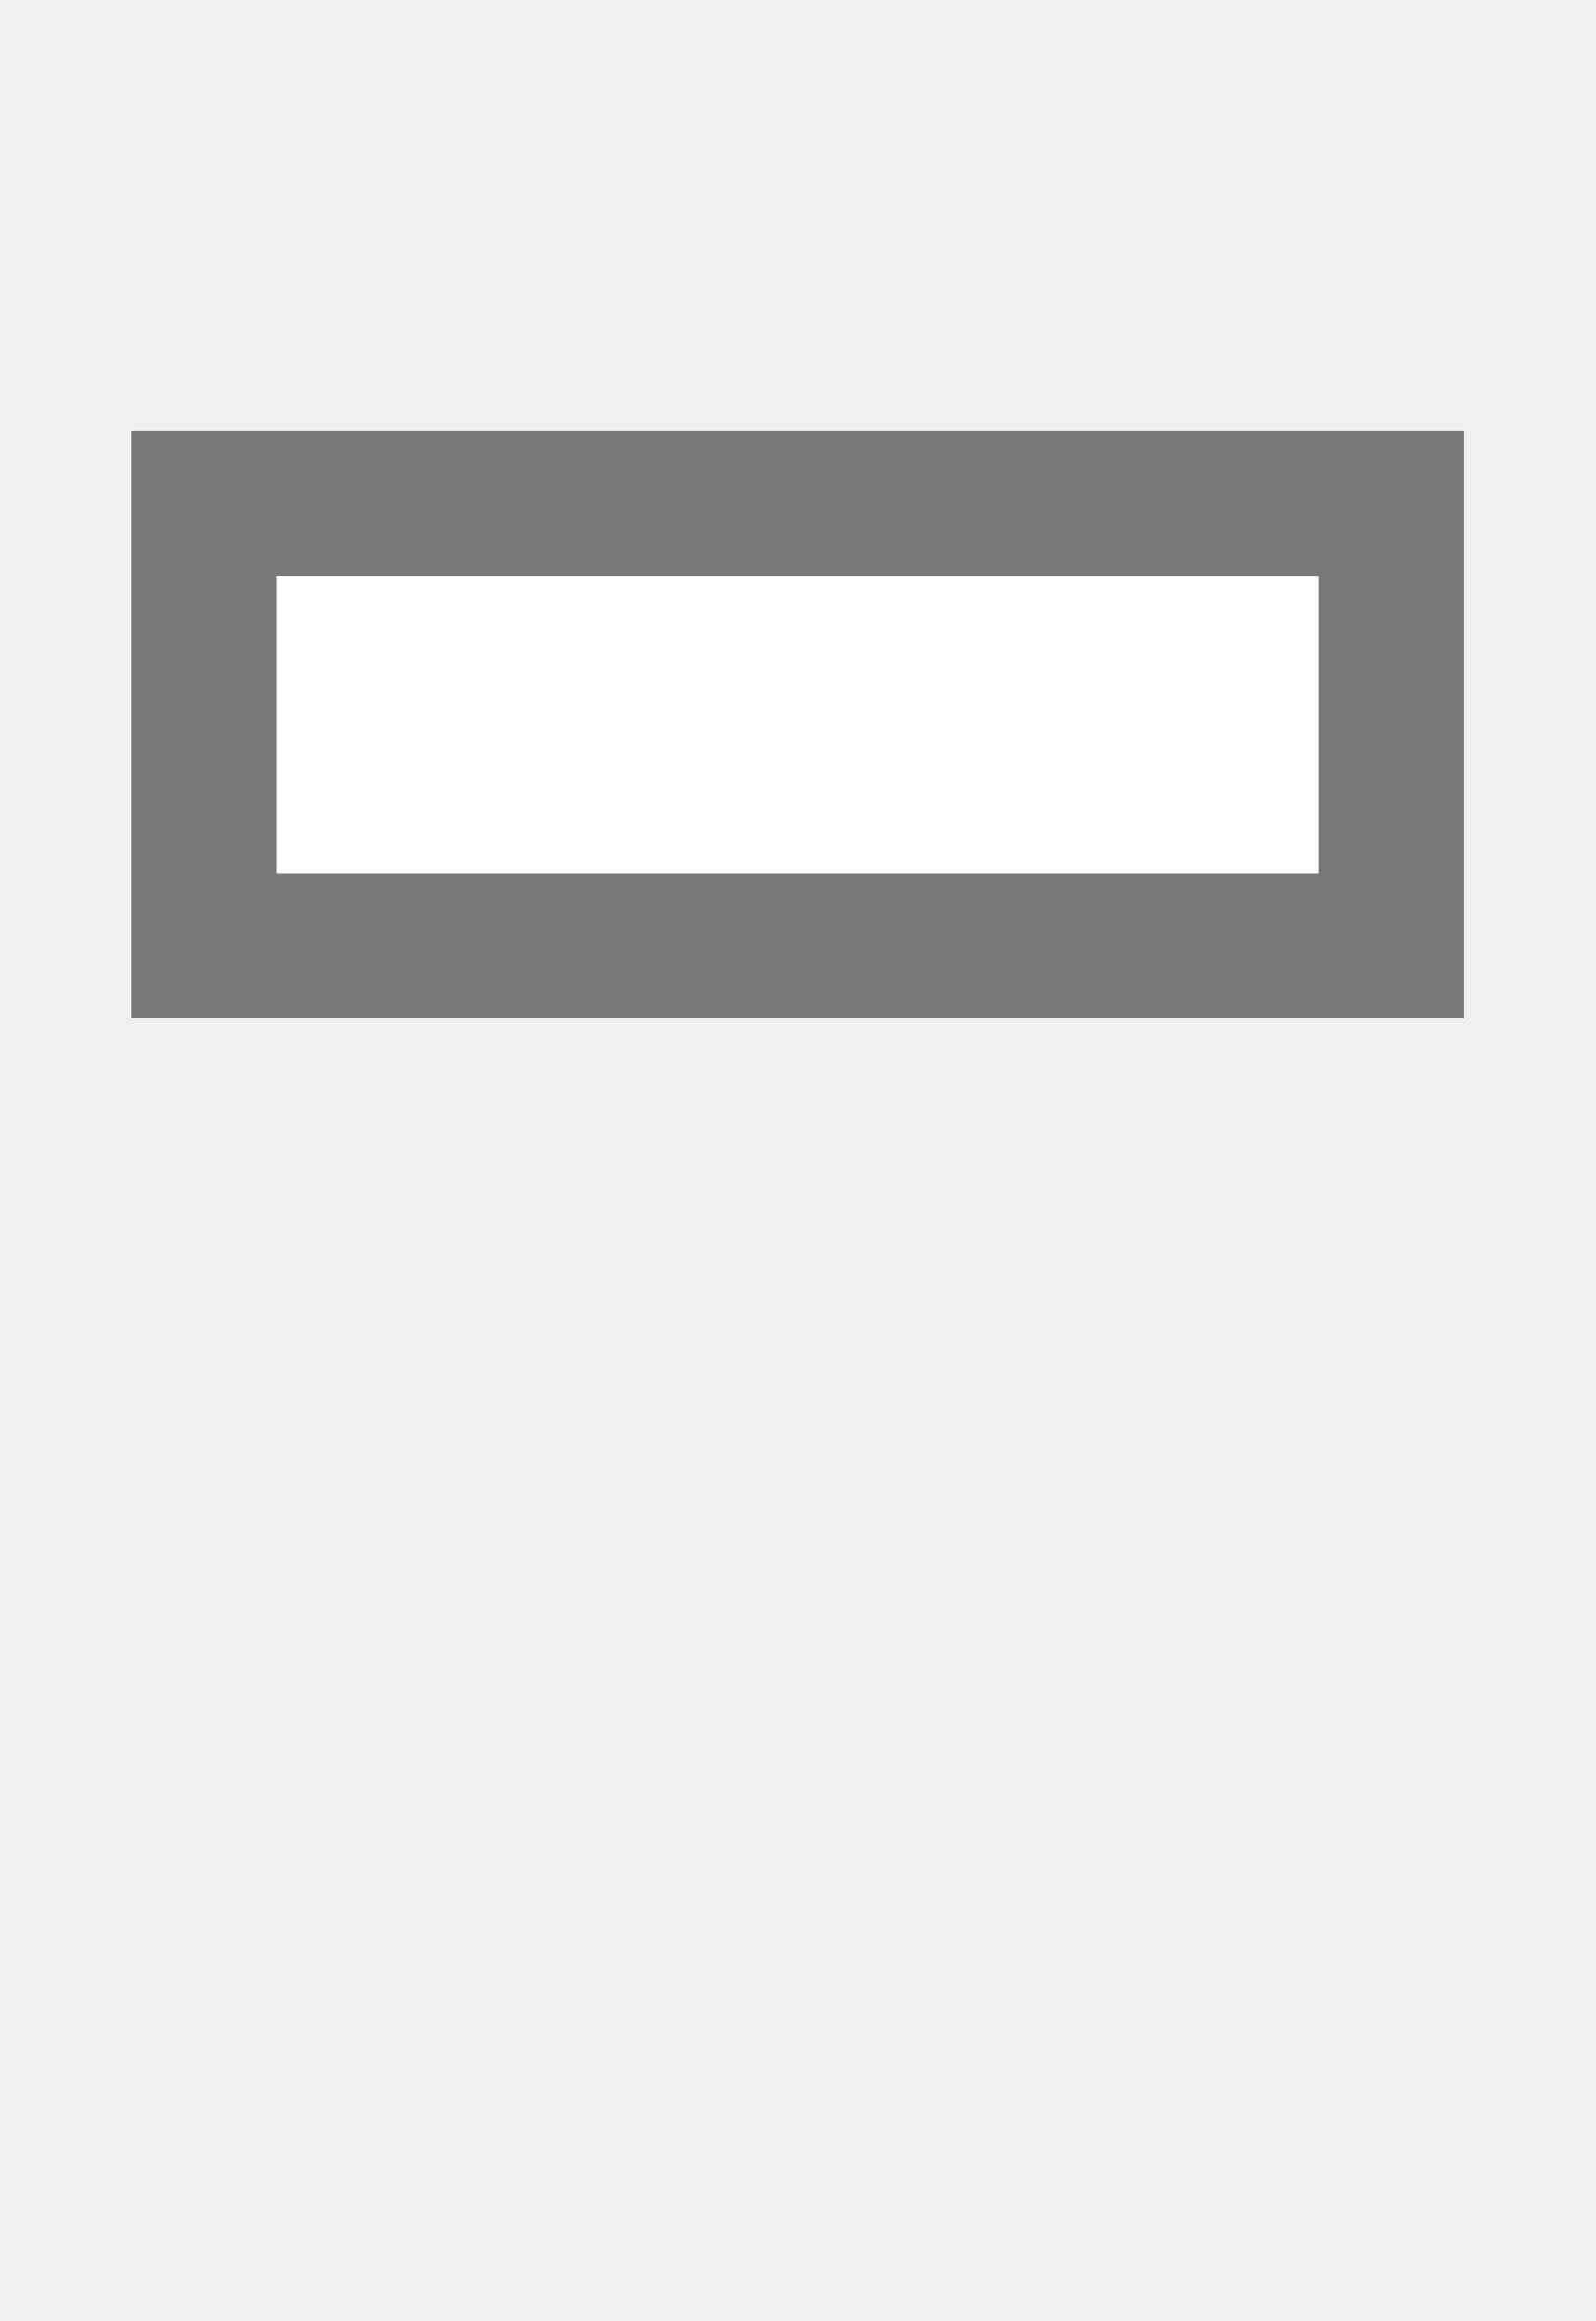
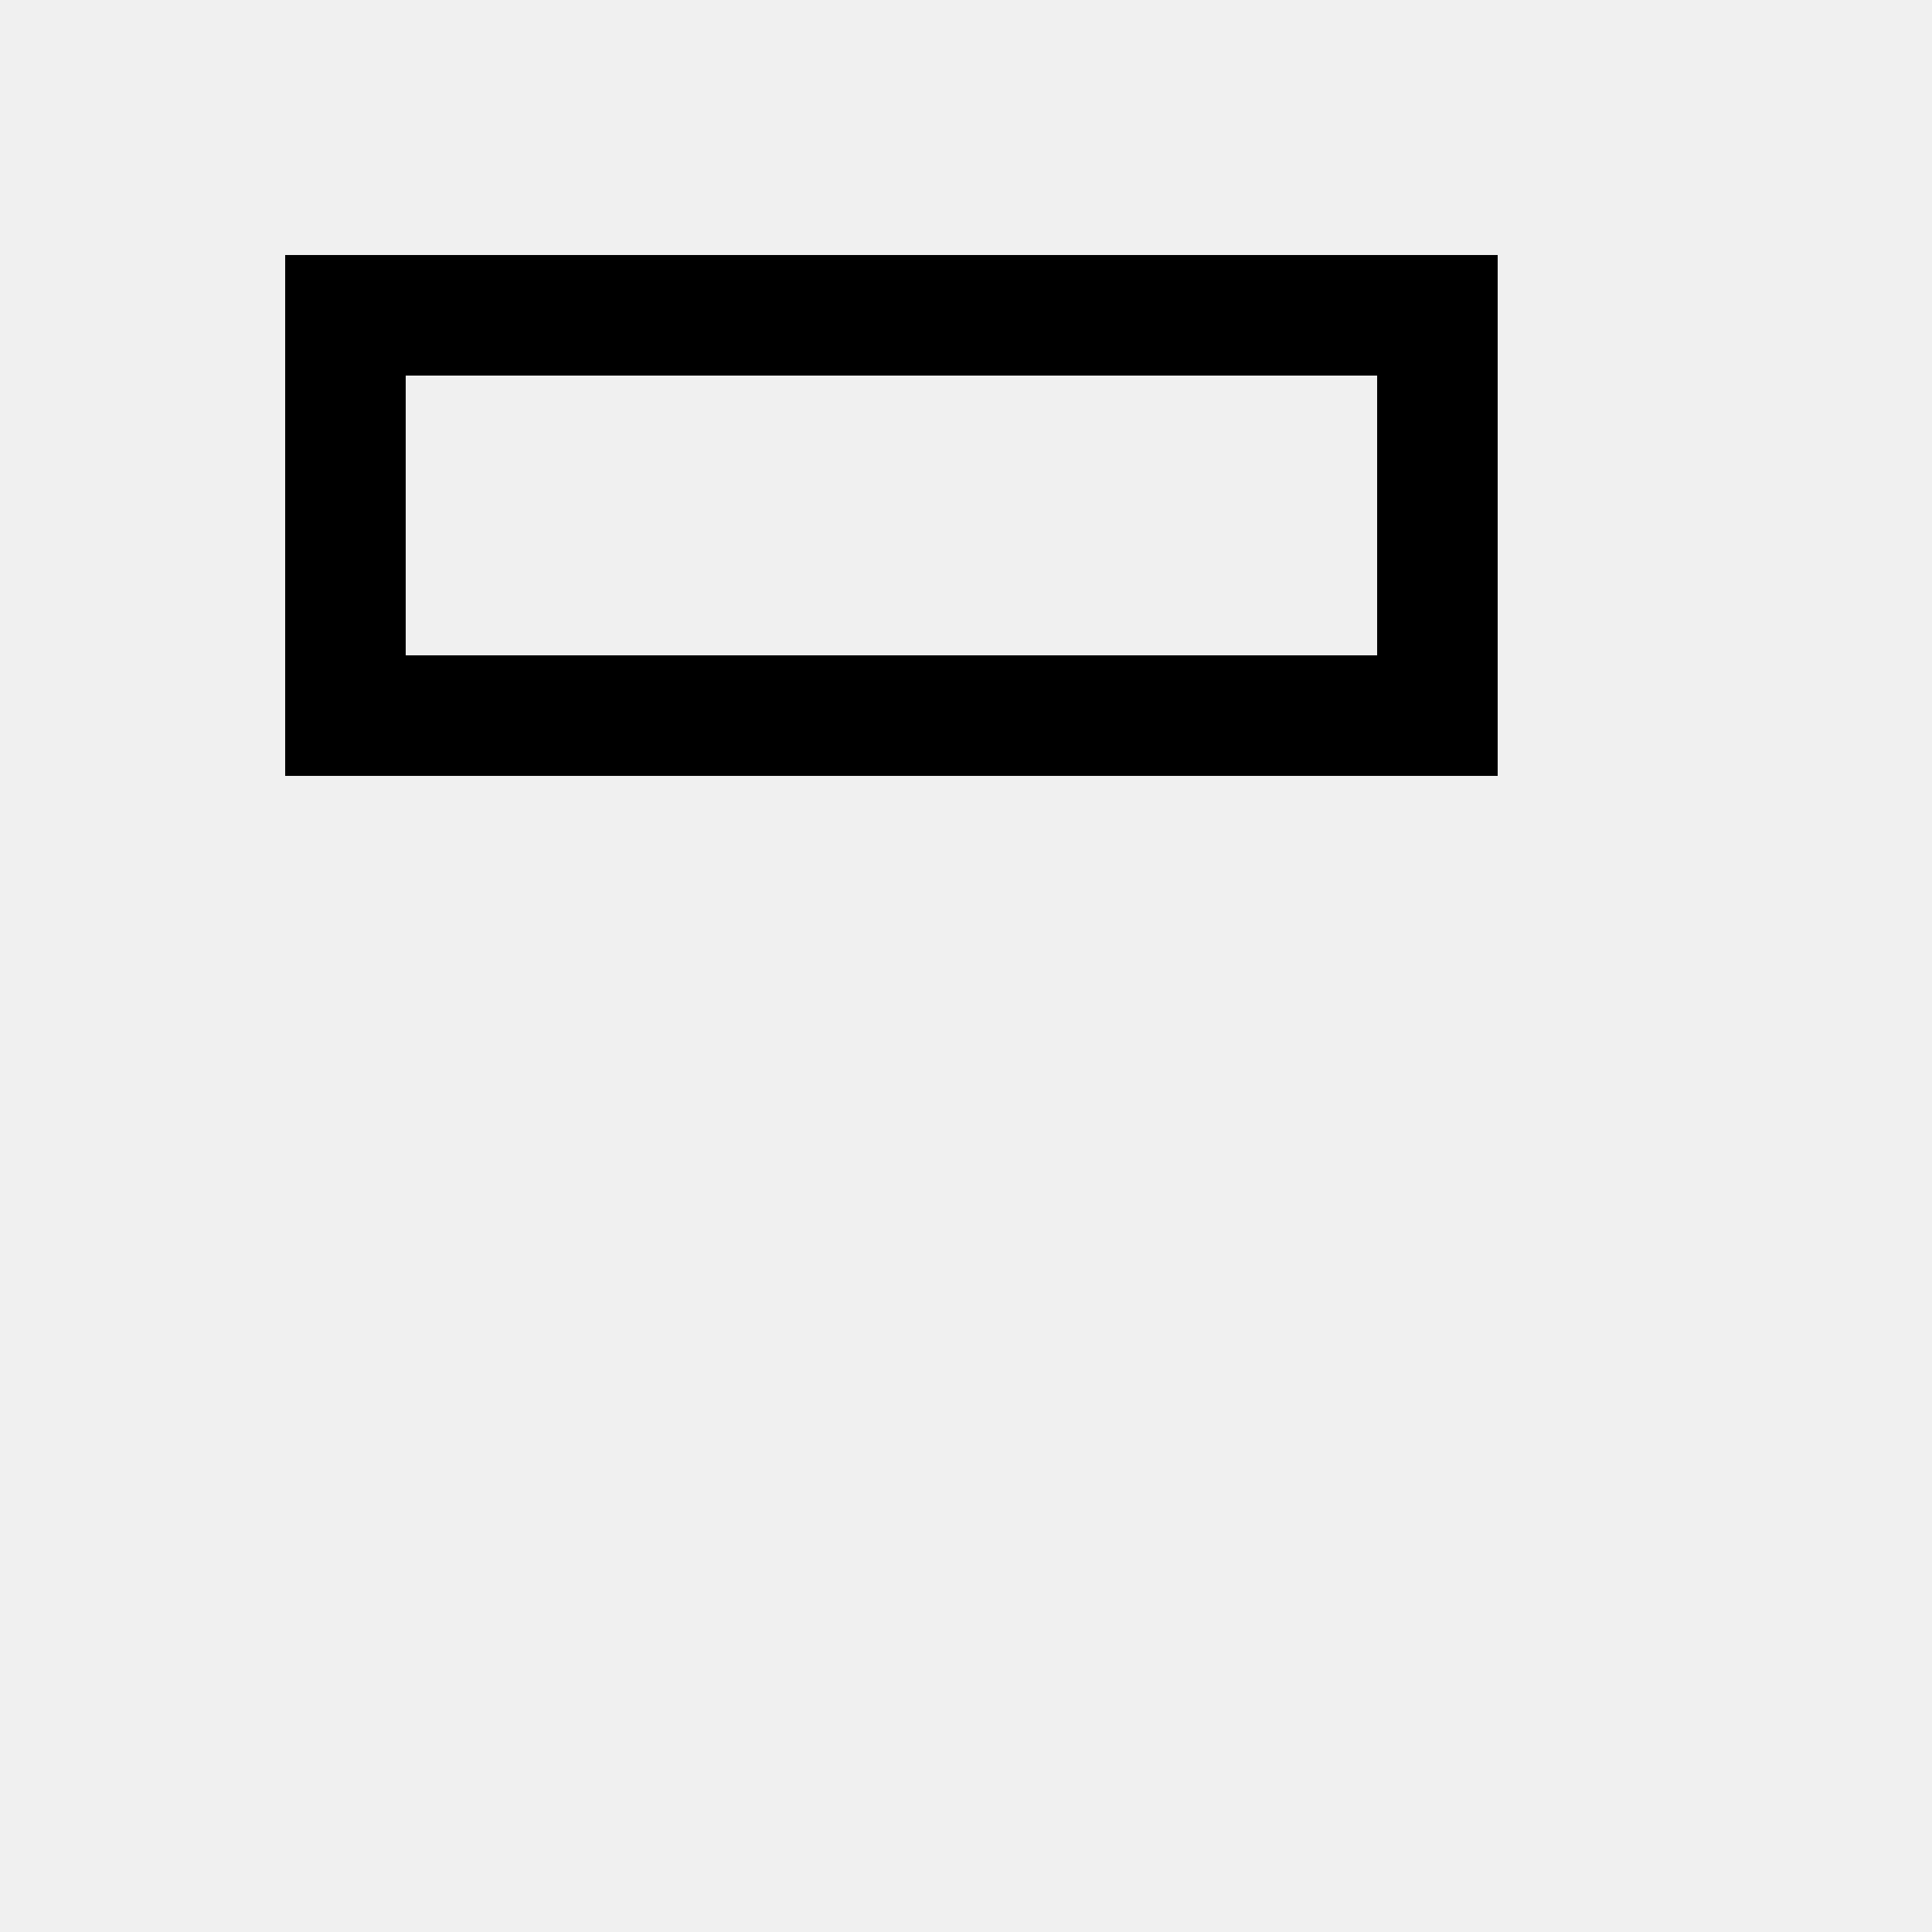
- <svg xmlns="http://www.w3.org/2000/svg" width="11" height="16" id="svg2" version="1.1">
-   <defs id="defs4" />
-   <g id="layer1" style="display:inline" transform="translate(0,-1036.362)">
-     <g style="display:inline" id="g4769" transform="translate(-9.501747,3.8281246e-7)">
-       <rect y="1039.831" x="10.906" height="3.05" width="8.188" id="rect3979" style="fill:#ffffff;fill-opacity:1;stroke:#787878;stroke-width:1;stroke-miterlimit:4;stroke-opacity:1;stroke-dasharray:none;display:inline" />
-     </g>
+ <svg xmlns="http://www.w3.org/2000/svg" xmlns:xlink="http://www.w3.org/1999/xlink" width="16" height="16" version="1.1" id="svg52" viewBox="0 0 17.6 17.6" shape-rendering="crispEdges">
+   <defs id="defs38">
+     <linearGradient id="c">
+       <stop offset="0" stop-color="#e4cf9d" id="stop2" />
+       <stop offset=".383" stop-color="#b5cef2" id="stop4" />
+       <stop offset=".625" stop-color="#97b2d9" id="stop6" />
+       <stop offset="1" stop-color="#f8f8fc" id="stop8" />
+     </linearGradient>
+     <linearGradient id="b">
+       <stop offset="0" stop-color="#b7c9e3" id="stop11" />
+       <stop offset="1" stop-color="#f3f5f6" id="stop13" />
+     </linearGradient>
+     <linearGradient id="d">
+       <stop offset="0" stop-color="#e4cf9d" id="stop16" />
+       <stop offset=".167" stop-color="#dce9f2" id="stop18" />
+       <stop offset="1" stop-color="#fefdfa" id="stop20" />
+     </linearGradient>
+     <linearGradient id="a">
+       <stop offset="0" stop-color="#8a9b9e" id="stop23" />
+       <stop offset="1" stop-color="#5b7aaa" id="stop25" />
+     </linearGradient>
+     <linearGradient xlink:href="#a" id="g" x1="29.587" x2="29.587" y1="1037.924" y2="1052.018" gradientTransform="matrix(0.1071187,0,0,0.1026445,4.078493,924.2748)" gradientUnits="userSpaceOnUse" />
+     <linearGradient xlink:href="#b" id="f" x1="32.664" x2="32.664" y1="1051.801" y2="1038.272" gradientTransform="matrix(0.1071187,0,0,0.1026445,4.078493,924.2748)" gradientUnits="userSpaceOnUse" />
+     <linearGradient xlink:href="#c" id="h" x1="24.101" x2="24.101" y1="1042.035" y2="1038.334" gradientTransform="translate(-29.79434,4.420291)" gradientUnits="userSpaceOnUse" />
+     <linearGradient xlink:href="#d" id="i" x1="24.101" x2="24.101" y1="1036.621" y2="1043.13" gradientTransform="matrix(1,0,0,-1,-30.57083,2080.946)" gradientUnits="userSpaceOnUse" />
+     <linearGradient xlink:href="#e" id="j" x1="20.523" x2="24.424" y1="1044.169" y2="1040.458" gradientTransform="translate(-26.99283,0.1559414)" gradientUnits="userSpaceOnUse" />
+     <linearGradient id="e">
+       <stop offset="0" stop-color="#8a9b9e" id="stop33" />
+       <stop offset="1" stop-color="#b1bdbf" id="stop35" />
+     </linearGradient>
+     <linearGradient xlink:href="#b" id="f-4" x1="32.664" x2="32.664" y1="1051.801" y2="1038.272" gradientTransform="matrix(0.1071187,0,0,0.1026445,4.078493,930.1817)" gradientUnits="userSpaceOnUse" />
+     <linearGradient xlink:href="#a" id="g-1" x1="29.587" x2="29.587" y1="1037.924" y2="1052.018" gradientTransform="matrix(0.1071187,0,0,0.1026445,4.078493,930.1817)" gradientUnits="userSpaceOnUse" />
+     <linearGradient xlink:href="#b" id="f-4-4" x1="32.664" x2="32.664" y1="1051.801" y2="1038.272" gradientTransform="matrix(0.1071187,0,0,0.1026445,4.078493,936.0885)" gradientUnits="userSpaceOnUse" />
+     <linearGradient xlink:href="#a" id="g-1-7" x1="29.587" x2="29.587" y1="1037.924" y2="1052.018" gradientTransform="matrix(0.1071187,0,0,0.1026445,4.078493,936.0885)" gradientUnits="userSpaceOnUse" />
+     <linearGradient xlink:href="#b" id="f-4-4-1" x1="32.664" x2="32.664" y1="1051.801" y2="1038.272" gradientTransform="matrix(0.1071187,0,0,0.1026445,4.078493,941.9955)" gradientUnits="userSpaceOnUse" />
+     <linearGradient xlink:href="#a" id="g-1-7-3" x1="29.587" x2="29.587" y1="1037.924" y2="1052.018" gradientTransform="matrix(0.1071187,0,0,0.1026445,4.078493,941.9955)" gradientUnits="userSpaceOnUse" />
+   </defs>
+   <g transform="translate(-6.063588,-1032.681)" id="g50">
+     <rect style="opacity:1;fill:none;fill-opacity:1;stroke:#000000;stroke-width:1.1;stroke-linecap:round;stroke-linejoin:miter;stroke-miterlimit:3.75;stroke-dasharray:none;stroke-opacity:1;paint-order:fill markers stroke" id="rect853" width="9.948" height="3.649" x="9.208" y="1035.552" />
  </g>
</svg>
